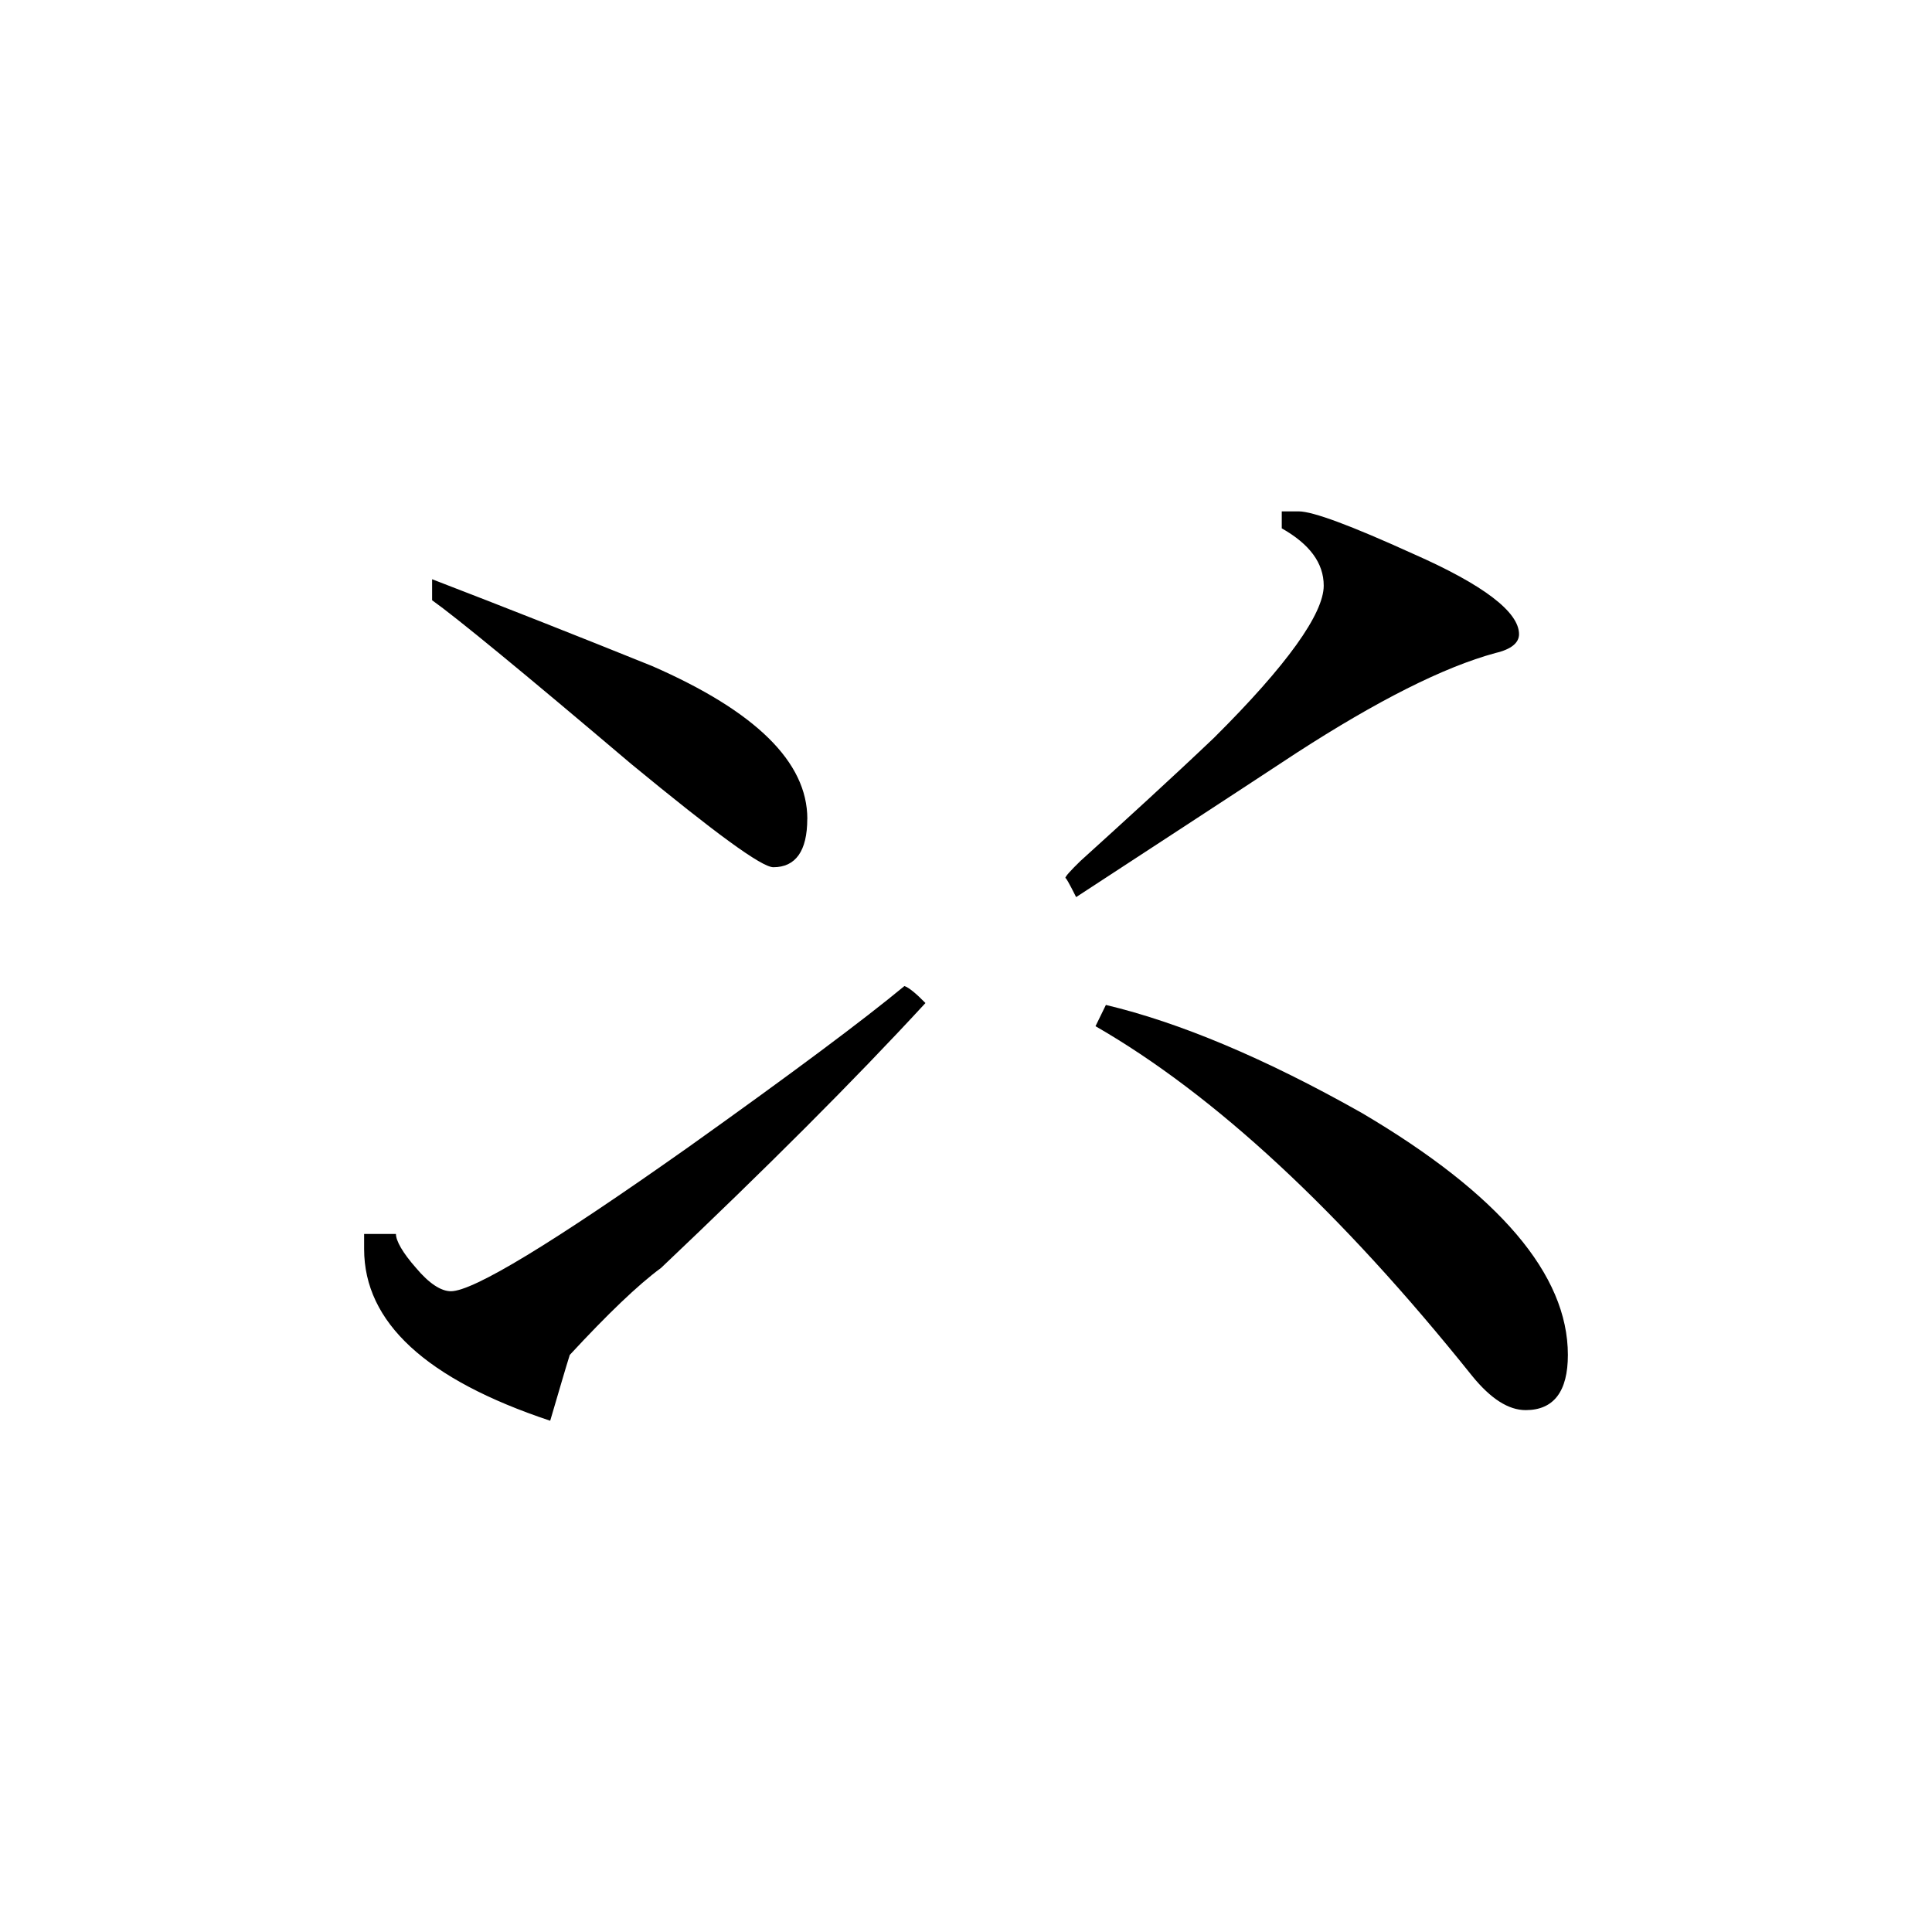
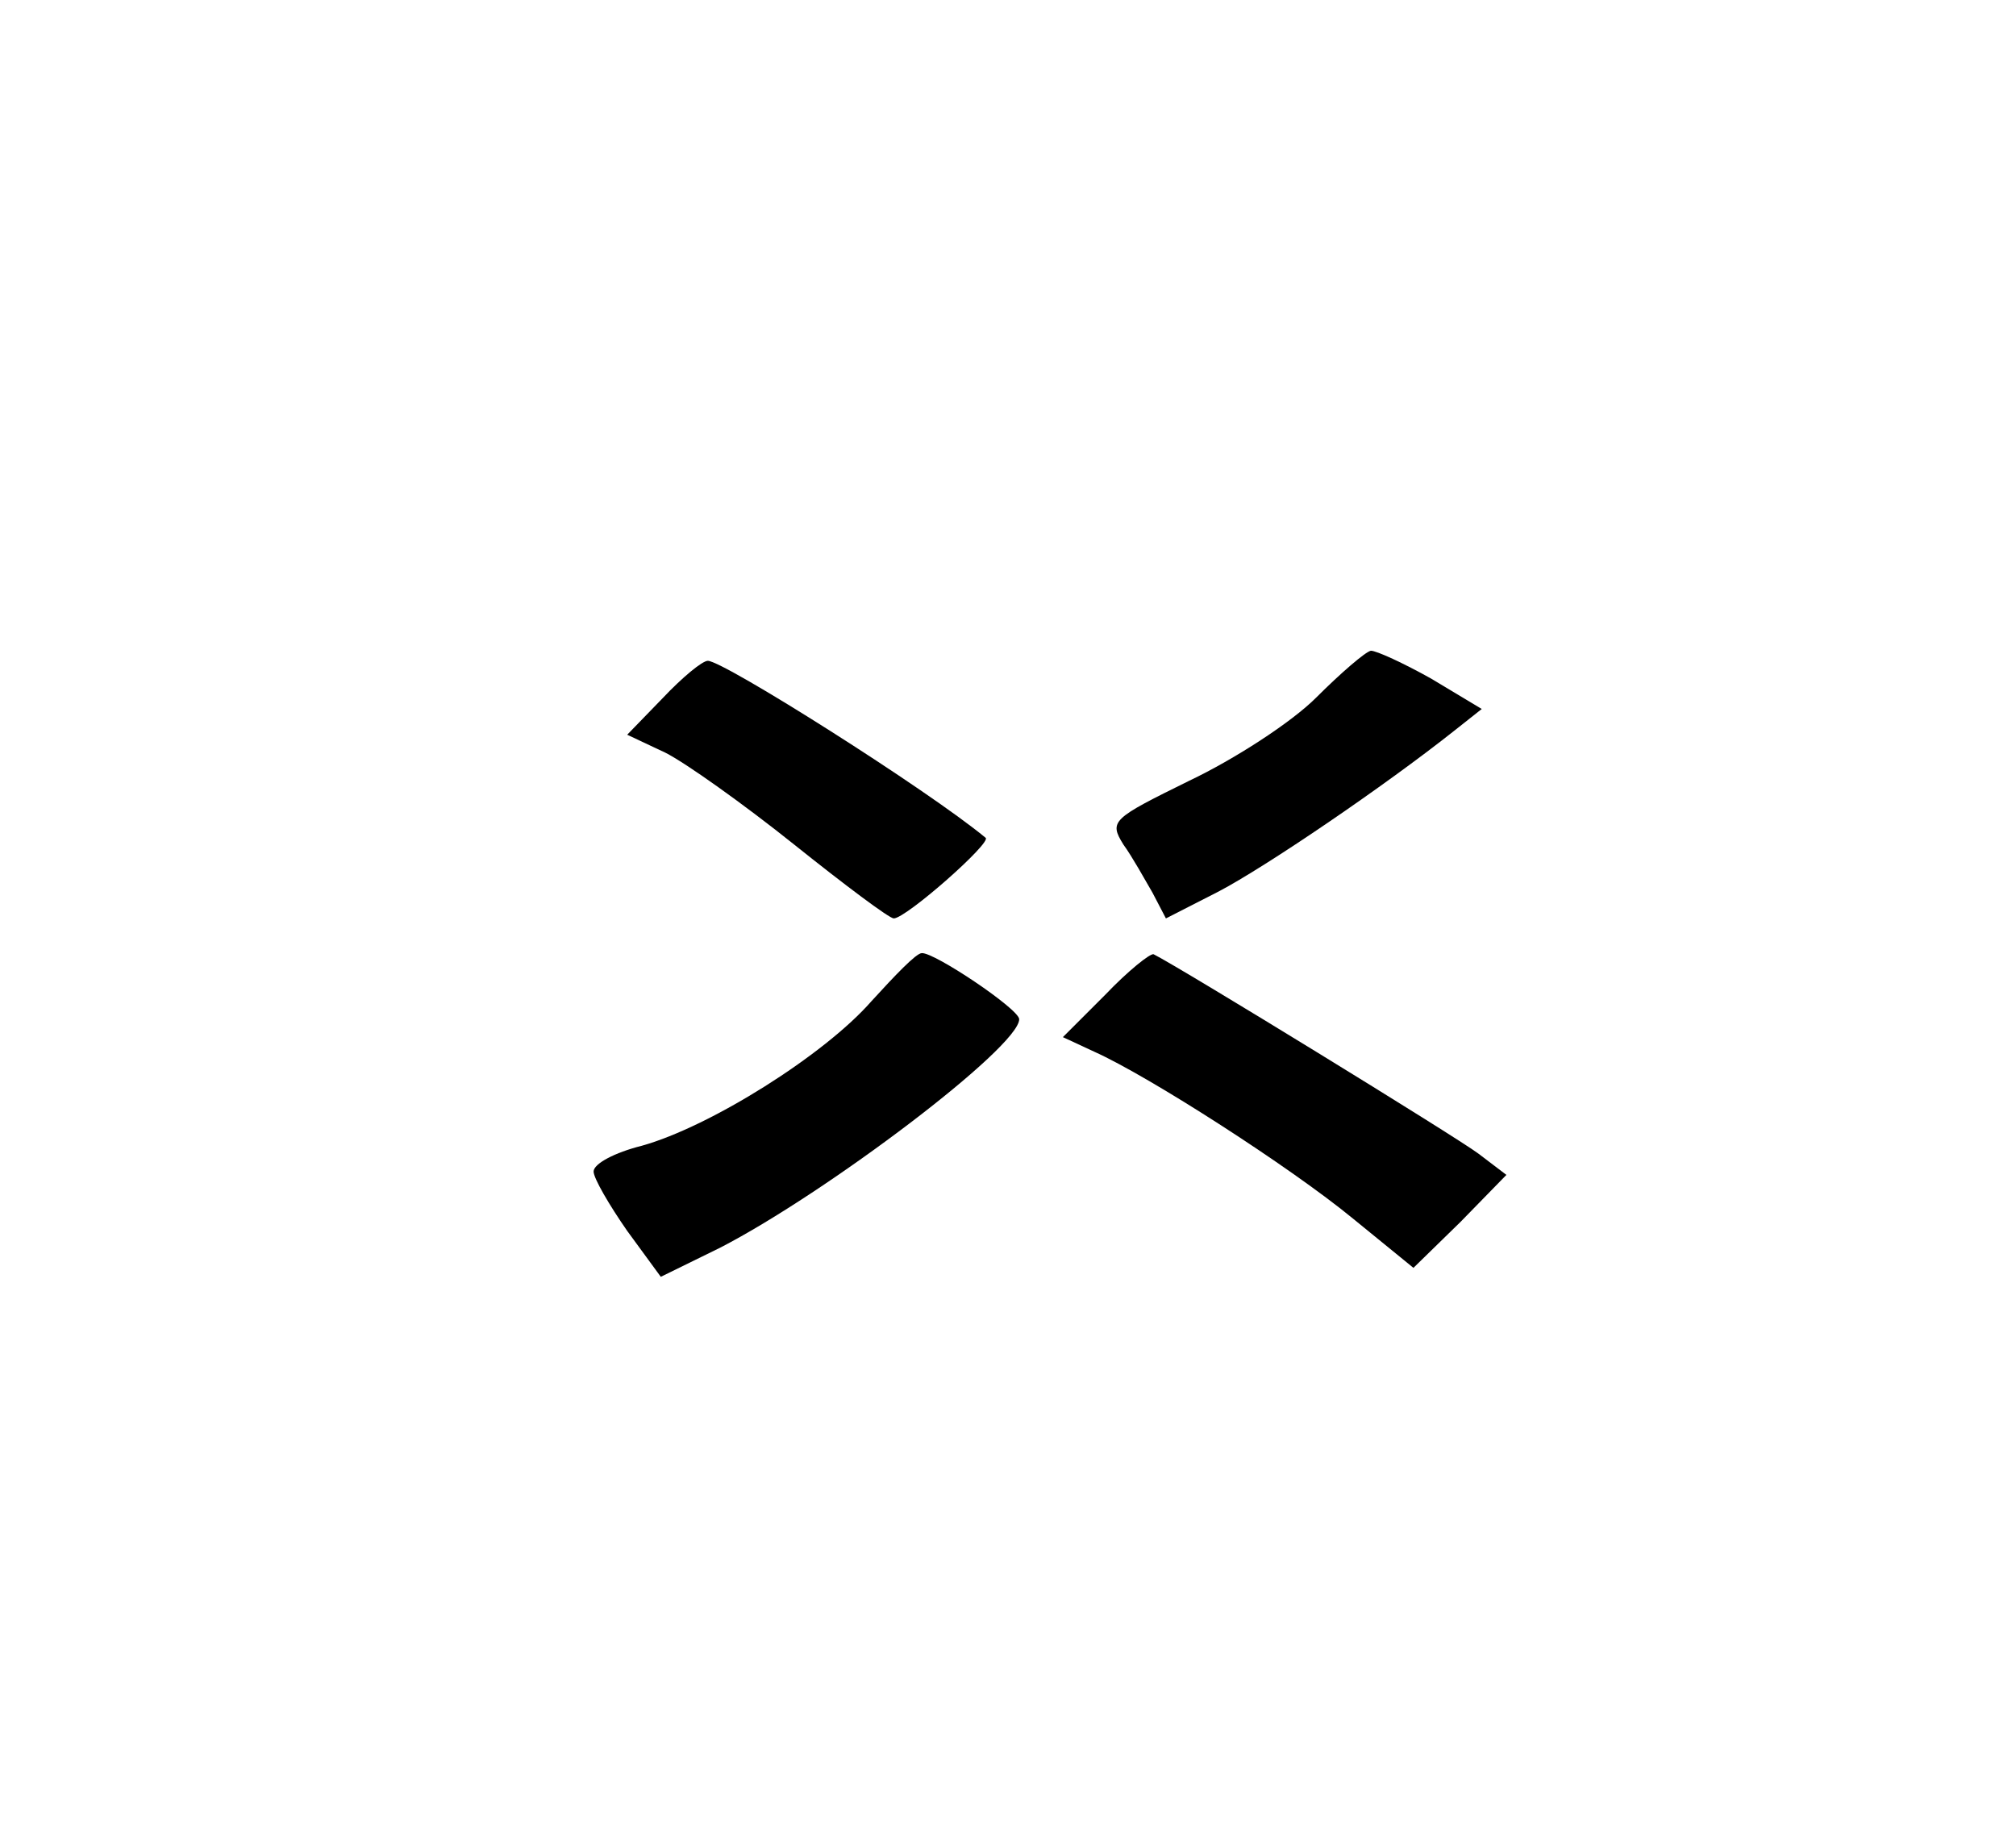
- <svg xmlns="http://www.w3.org/2000/svg" viewBox="4 4 32 32">
-   <path d="m29.16 14.504c0 .141-.125.25-.391.312-.859.234-1.957.789-3.297 1.656-1.211.797-2.43 1.59-3.648 2.387-.117-.234-.18-.344-.18-.312 0-.031.086-.125.25-.285.75-.68 1.492-1.355 2.211-2.039 1.219-1.211 1.82-2.062 1.82-2.523 0-.375-.234-.688-.695-.949v-.281h.281c.234 0 .863.234 1.895.703 1.172.516 1.754.965 1.754 1.332zm.809 11.938c0 .605-.234.914-.699.914-.285 0-.578-.188-.883-.562-2.195-2.742-4.281-4.668-6.242-5.797l.172-.352c1.215.289 2.637.883 4.246 1.793 2.27 1.34 3.406 2.672 3.406 4.004zm-12.598-8.879c0 .535-.195.801-.562.801-.195 0-.969-.57-2.355-1.711-1.801-1.527-2.906-2.434-3.297-2.711v-.348c1.219.469 2.434.949 3.645 1.438 1.715.75 2.57 1.59 2.57 2.531zm1.957 3.051c-1.188 1.289-2.652 2.75-4.379 4.387-.383.281-.887.766-1.512 1.441-.074.234-.176.59-.324 1.09-2.055-.684-3.082-1.629-3.082-2.844v-.25h.527c0 .113.109.309.332.562.219.262.418.387.578.387.371 0 1.684-.797 3.934-2.387 1.711-1.219 2.898-2.105 3.578-2.668.07.023.188.117.348.281zm0 0" />
+ <svg xmlns="http://www.w3.org/2000/svg" version="1.0" viewBox="-25 -30 180 164" preserveAspectRatio="xMidYMid meet">
+   <g transform="translate(0,114) scale(0.1,-0.1)" fill="#000000" stroke="none">
+     <path d="M925 817 c-22 -22 -73 -55 -113 -74 -69 -34 -72 -36 -59 -57 8 -11 19 -31 26 -43 l12 -23 47 24 c42 22 148 94 211 144 l24 19 -45 27 c-25 14 -49 25 -54 25 -5 -1 -27 -20 -49 -42z" />
+     <path d="M342 817 l-32 -33 34 -16 c18 -9 70 -46 115 -82 45 -36 85 -66 89 -66 11 0 88 68 82 72 -52 43 -234 158 -248 158 -5 0 -23 -15 -40 -33z" />
+     <path d="M528 546 c-42 -48 -144 -112 -205 -129 -24 -6 -43 -16 -43 -23 0 -6 14 -30 30 -53 l30 -41 53 26 c95 49 267 179 267 204 0 9 -76 60 -87 59 -5 0 -24 -20 -45 -43z" />
+     <path d="M737 552 l-38 -38 28 -13 c49 -22 175 -103 231 -149 l54 -44 42 41 41 42 -25 19 c-20 15 -266 166 -290 178 -3 1 -23 -15 -43 -36z" />
+   </g>
</svg>
